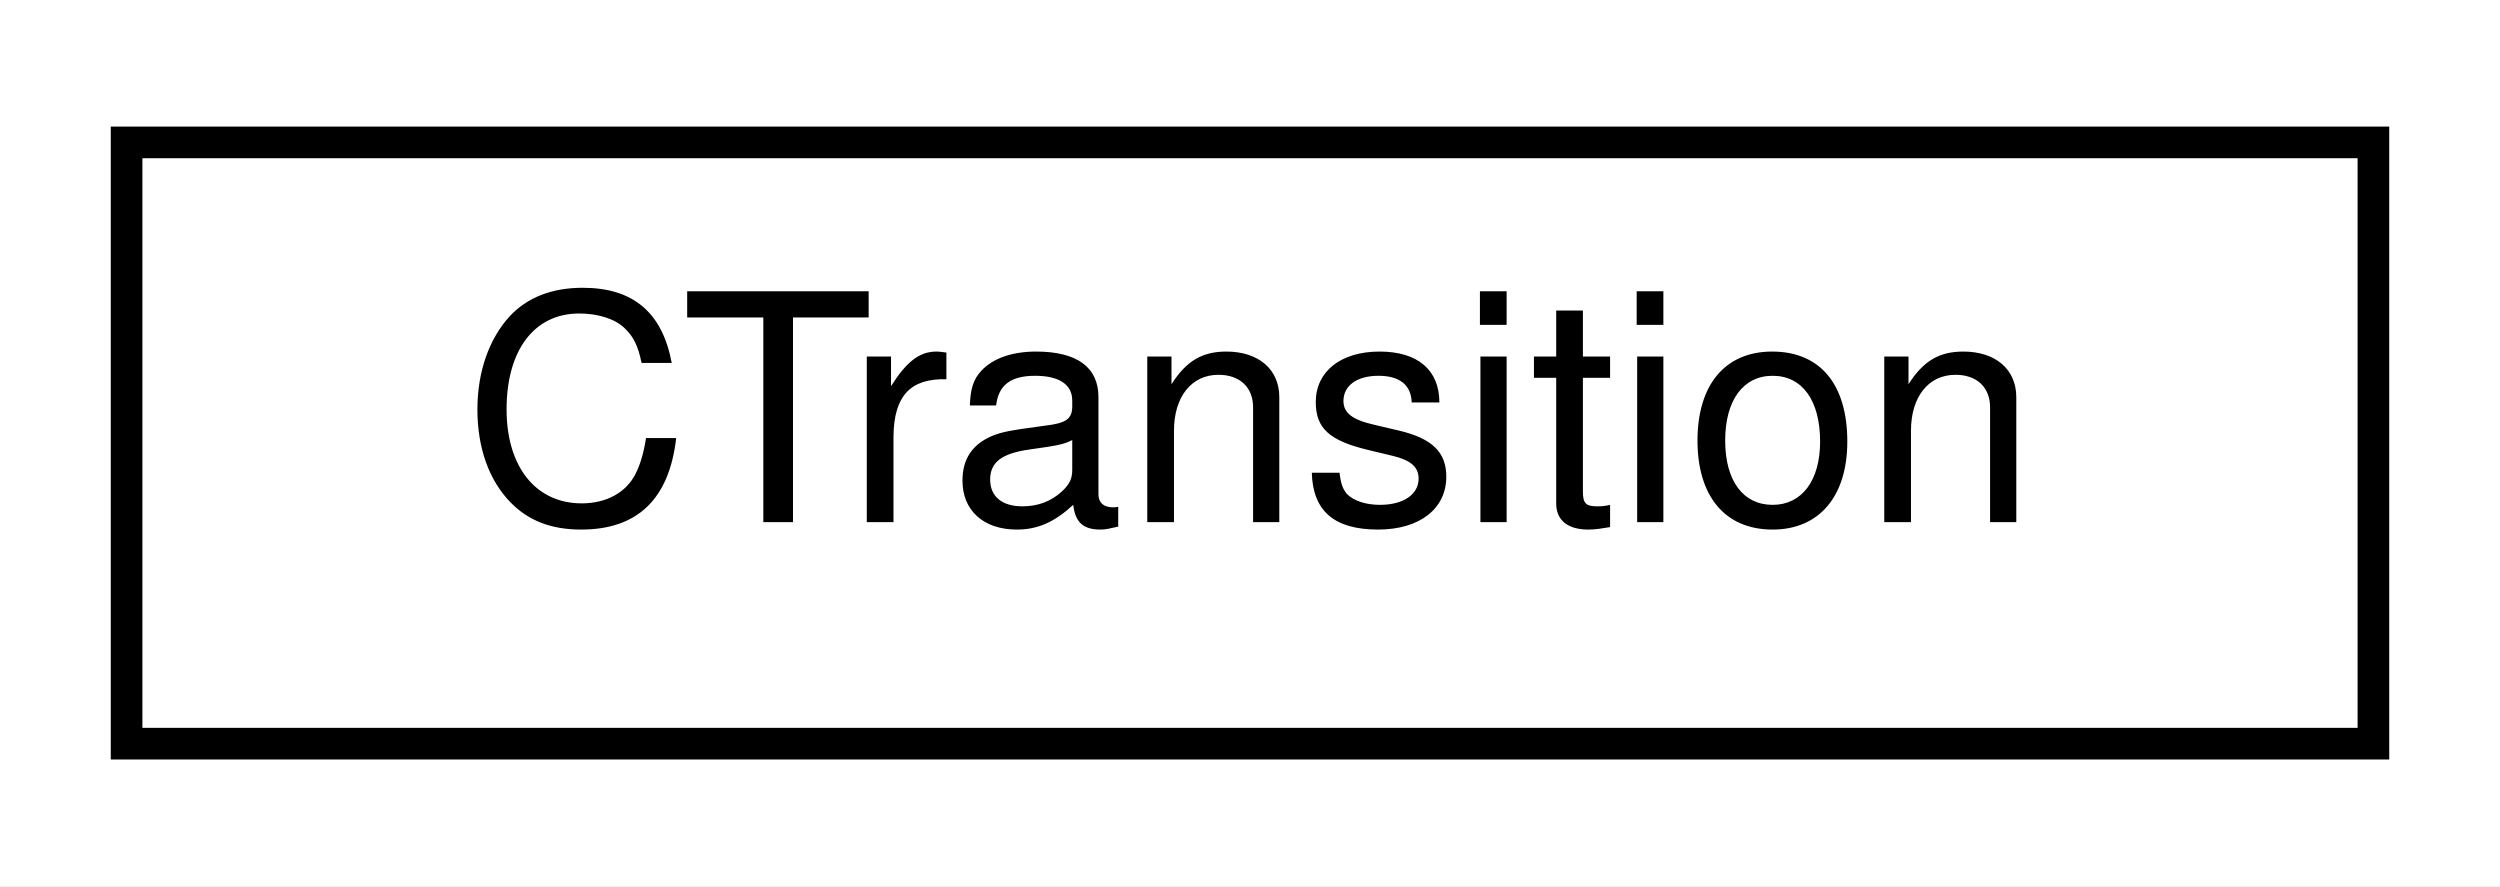
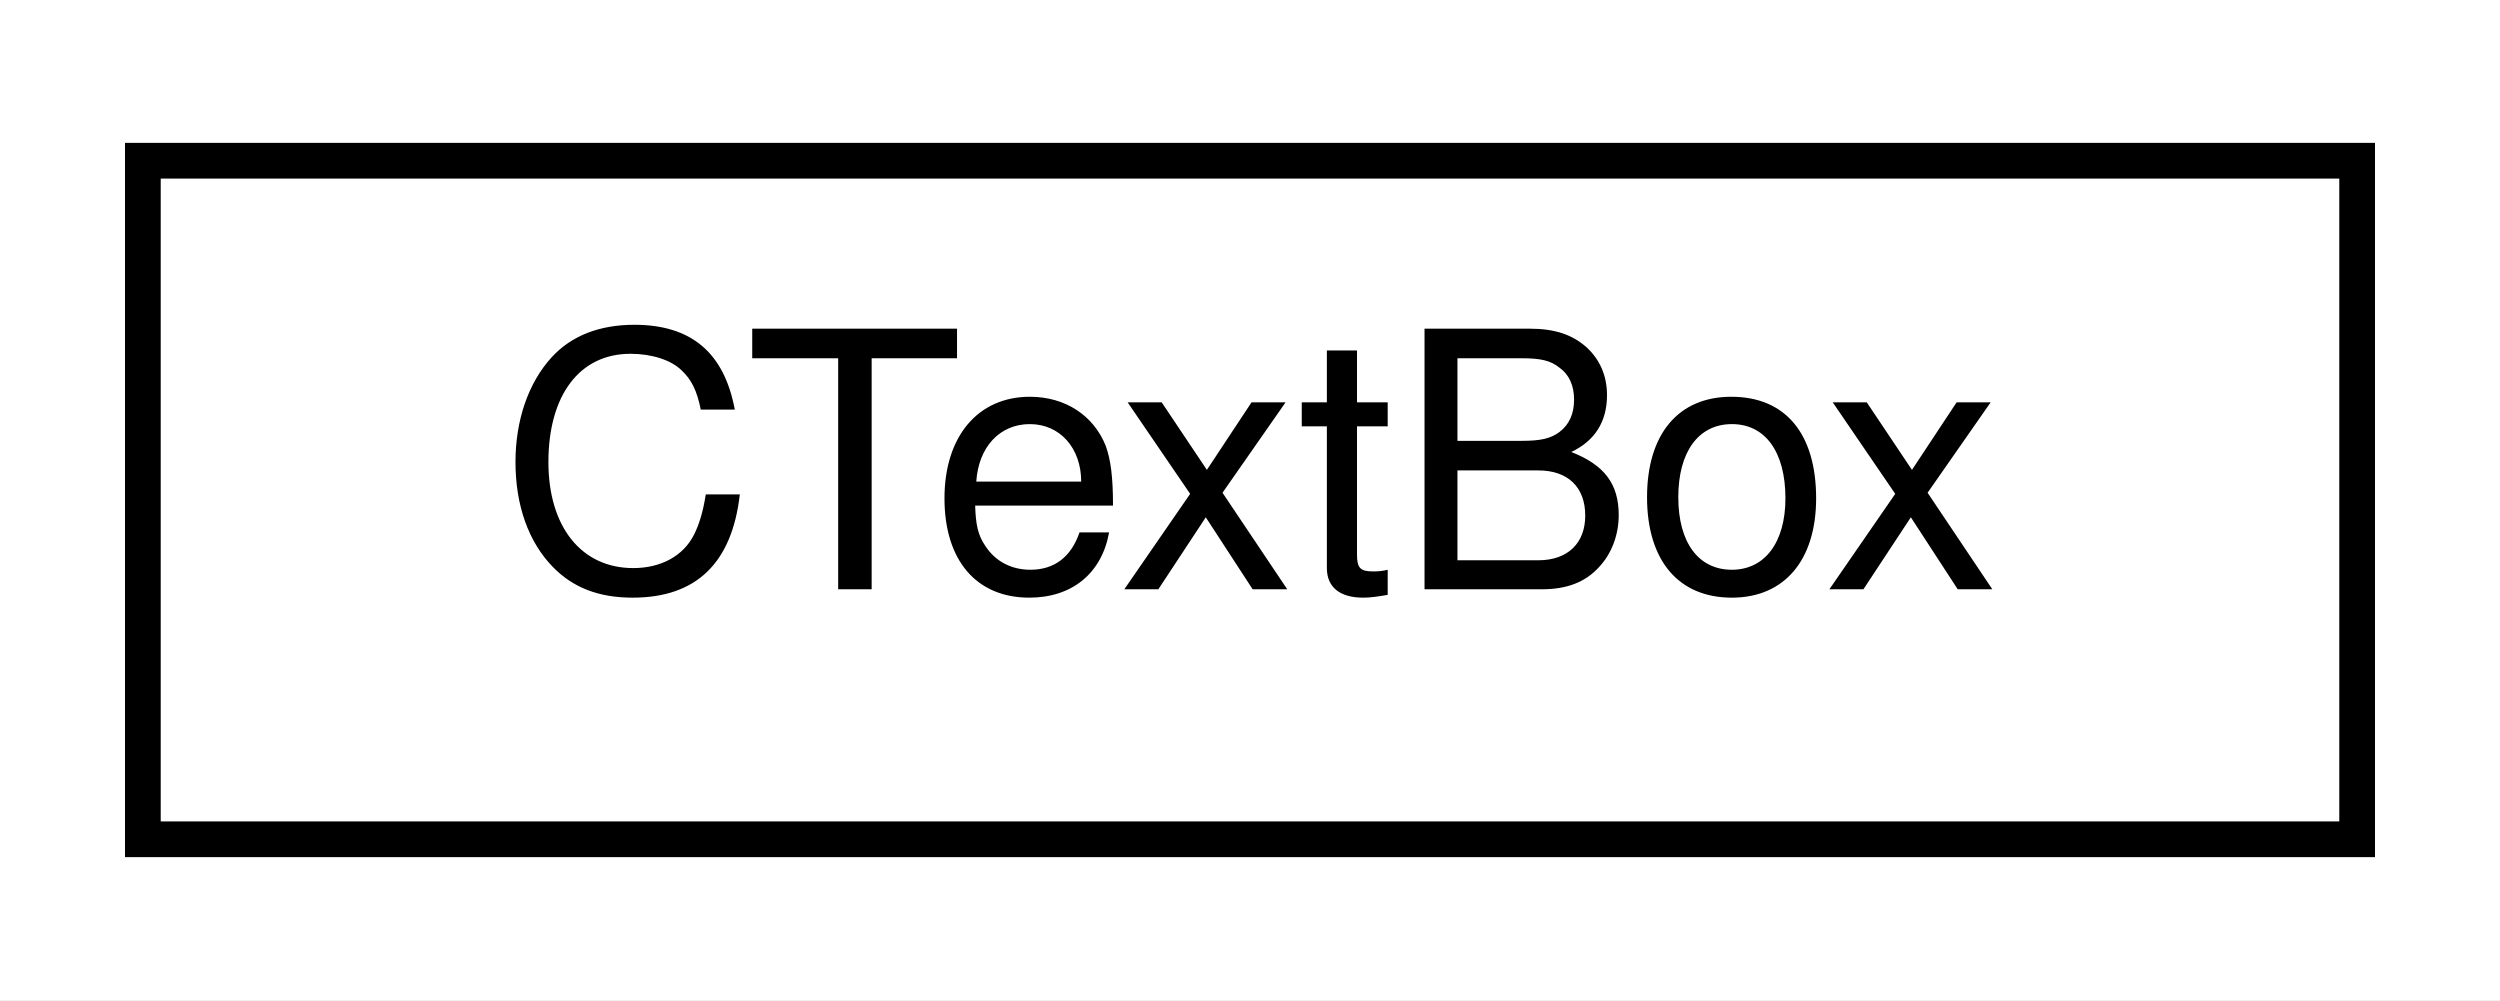
- <svg xmlns="http://www.w3.org/2000/svg" xmlns:xlink="http://www.w3.org/1999/xlink" width="79pt" height="28pt" viewBox="0.00 0.00 79.00 28.00">
+ <svg xmlns="http://www.w3.org/2000/svg" xmlns:xlink="http://www.w3.org/1999/xlink" width="70pt" height="28pt" viewBox="0.00 0.00 70.00 28.00">
  <g id="graph0" class="graph" transform="scale(1 1) rotate(0) translate(4 24)">
-     <polygon fill="white" stroke="transparent" points="-4,4 -4,-24 75,-24 75,4 -4,4" />
+     <polygon fill="white" stroke="transparent" points="-4,4 -4,-24 66,-24 66,4 -4,4" />
    <g id="node1" class="node">
      <g id="a_node1">
-         <a xlink:href="classCTransition.html" target="_top" xlink:title="Transition.">
-           <polygon fill="white" stroke="black" points="0,-0.5 0,-19.5 71,-19.5 71,-0.5 0,-0.5" />
-           <text text-anchor="middle" x="35.5" y="-7.5" font-family="Helvetica,sans-Serif" font-size="10.00">CTransition</text>
+         <a xlink:href="classCTextBox.html" target="_top" xlink:title=" ">
+           <polygon fill="white" stroke="black" points="0,-0.5 0,-19.5 62,-19.5 62,-0.5 0,-0.5" />
+           <text text-anchor="middle" x="31" y="-7.5" font-family="Helvetica,sans-Serif" font-size="10.00">CTextBox</text>
        </a>
      </g>
    </g>
  </g>
</svg>
